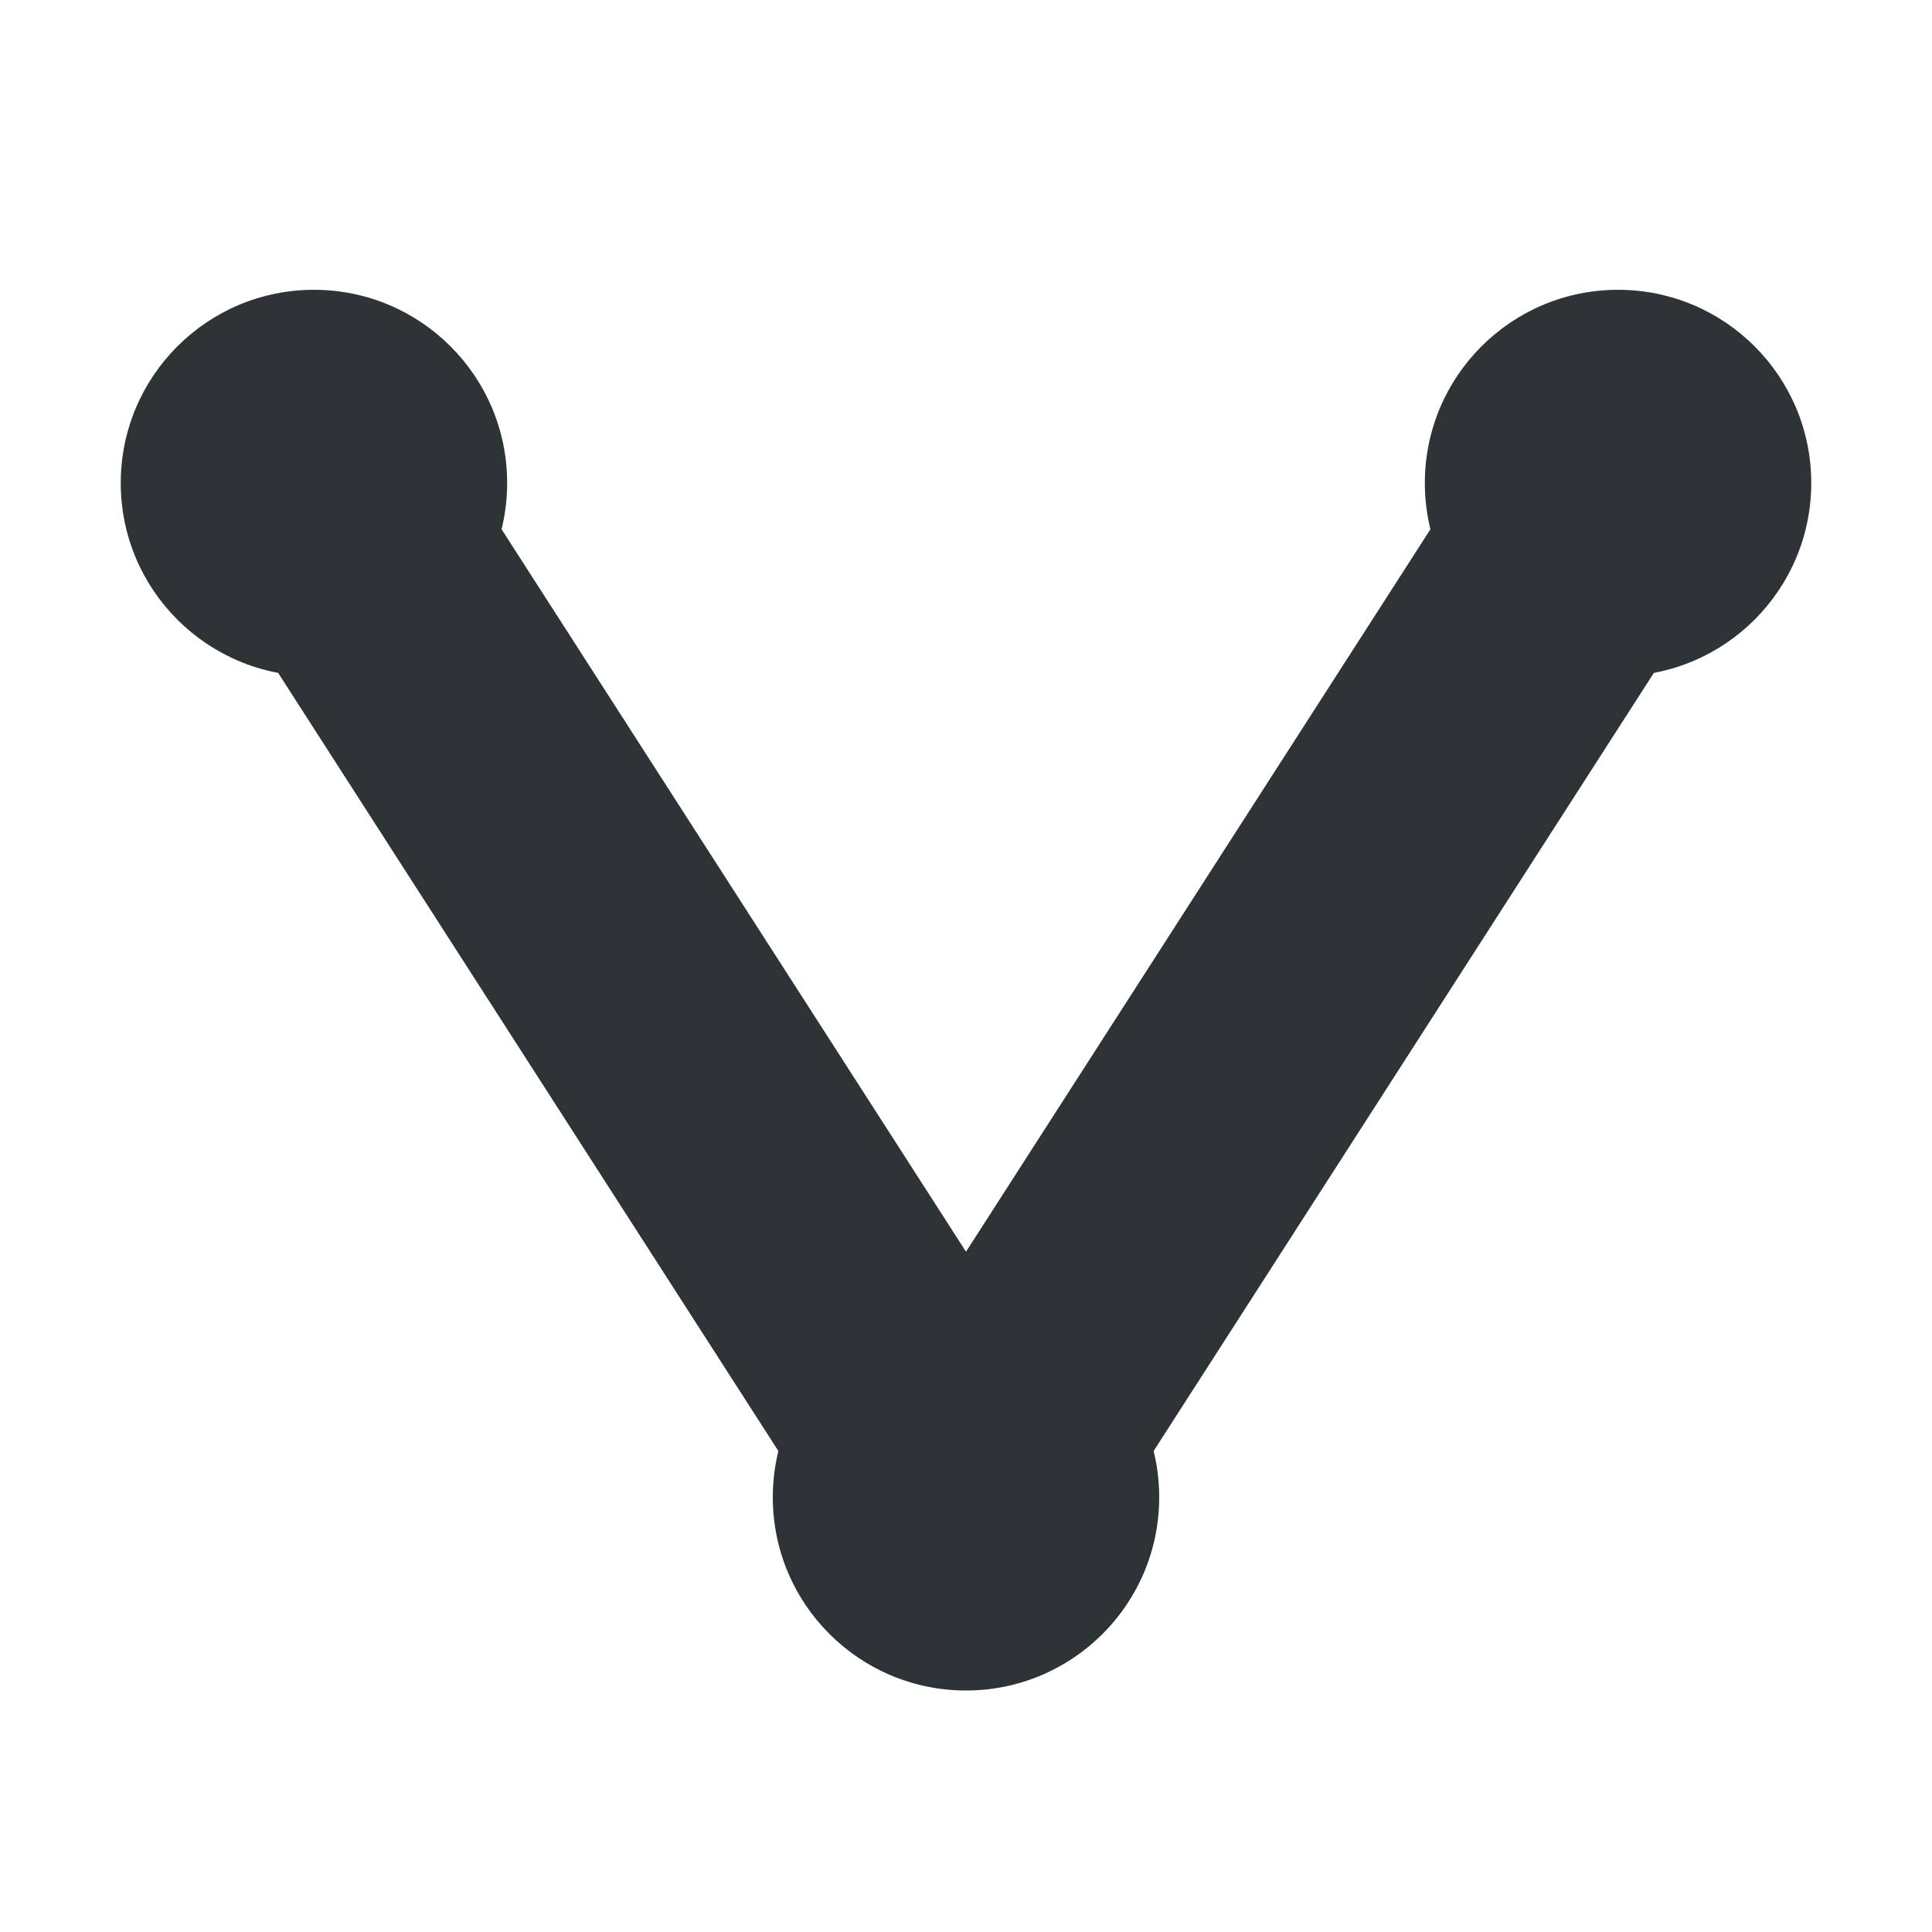
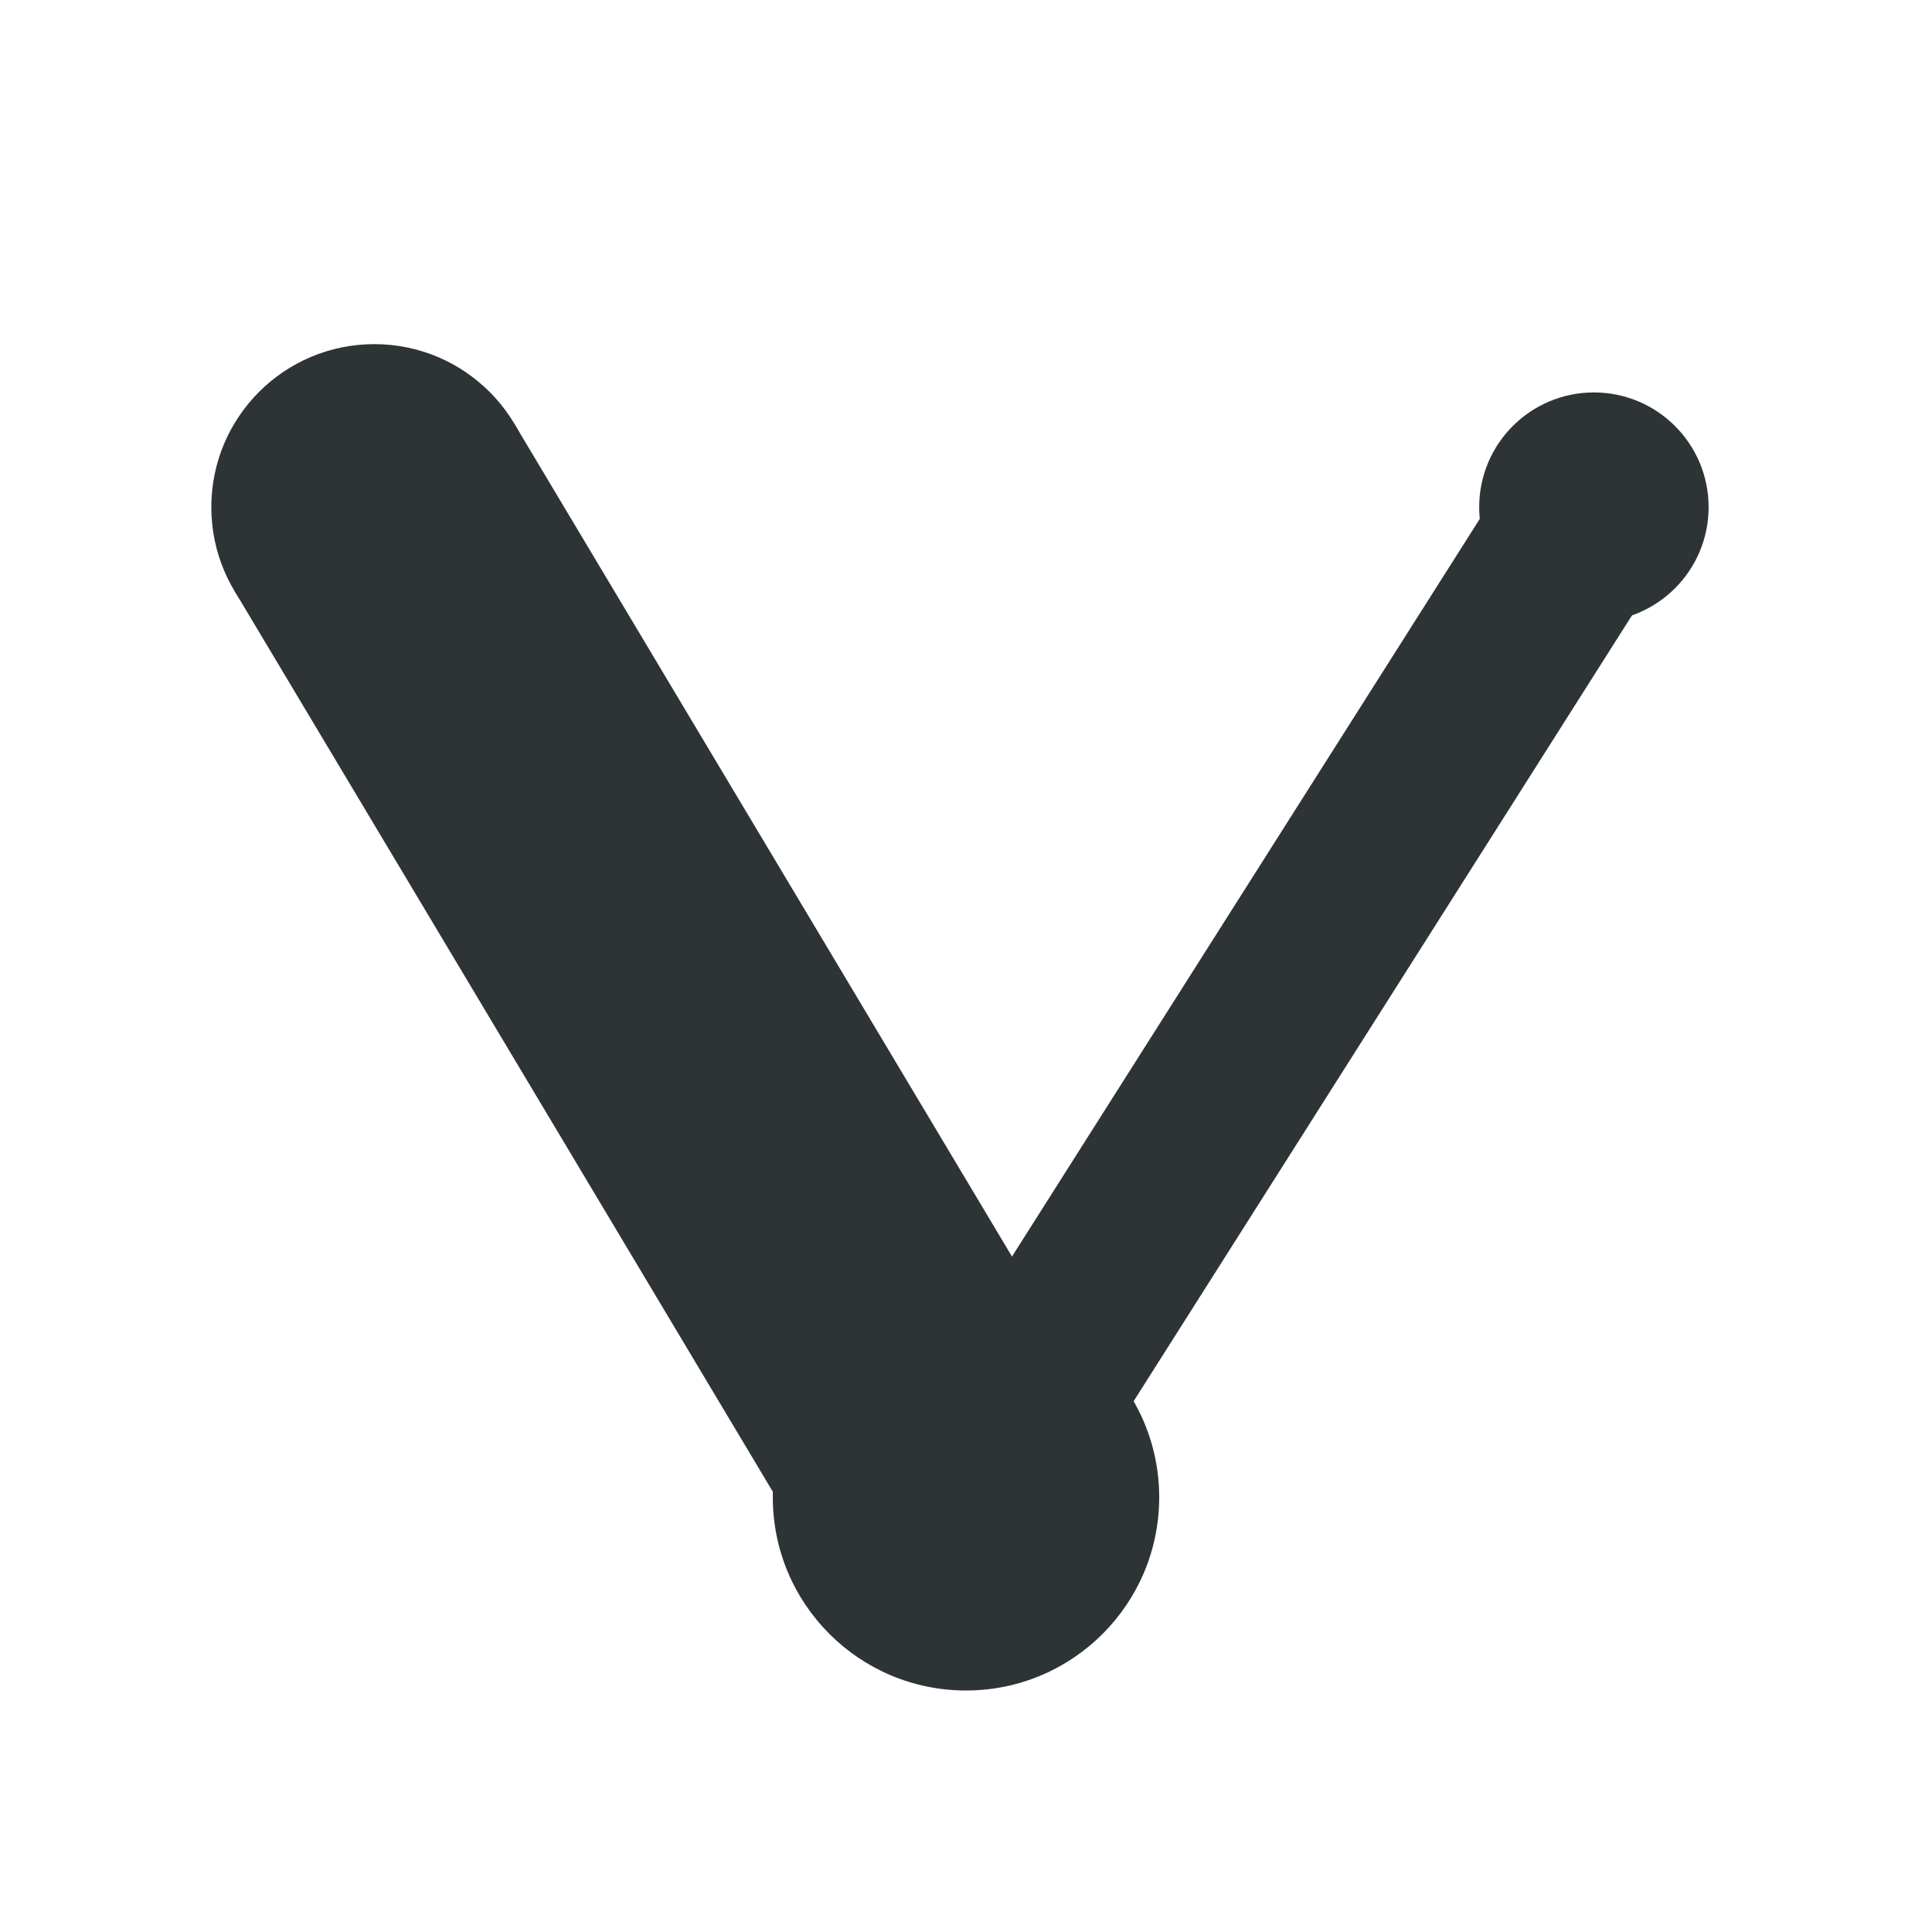
<svg xmlns="http://www.w3.org/2000/svg" width="16" height="16" viewBox="0 0 16 16" role="img" aria-label="Vitni">
  <g fill="#2e3436">
-     <path d="M3.525 3.405 L8.925 11.805 L7.075 12.995 L1.675 4.595 Z" />
-     <path d="M14.325 4.595 L8.925 12.995 L7.075 11.805 L12.475 3.405 Z" />
-     <circle cx="2.6" cy="4" r="1.6" />
-     <circle cx="13.4" cy="4" r="1.6" />
+     <path d="M4.26 3.51 L9.16 11.71 L6.84 13.09 L1.94 4.89 Z" />
+     <path d="M13.83 4.60 L8.63 12.80 L7.37 12.00 L12.57 3.80 Z" />
+     <circle cx="3.1" cy="4.2" r="1.35" />
+     <circle cx="13.2" cy="4.2" r="0.95" />
    <circle cx="8" cy="12.4" r="1.6" />
  </g>
</svg>
